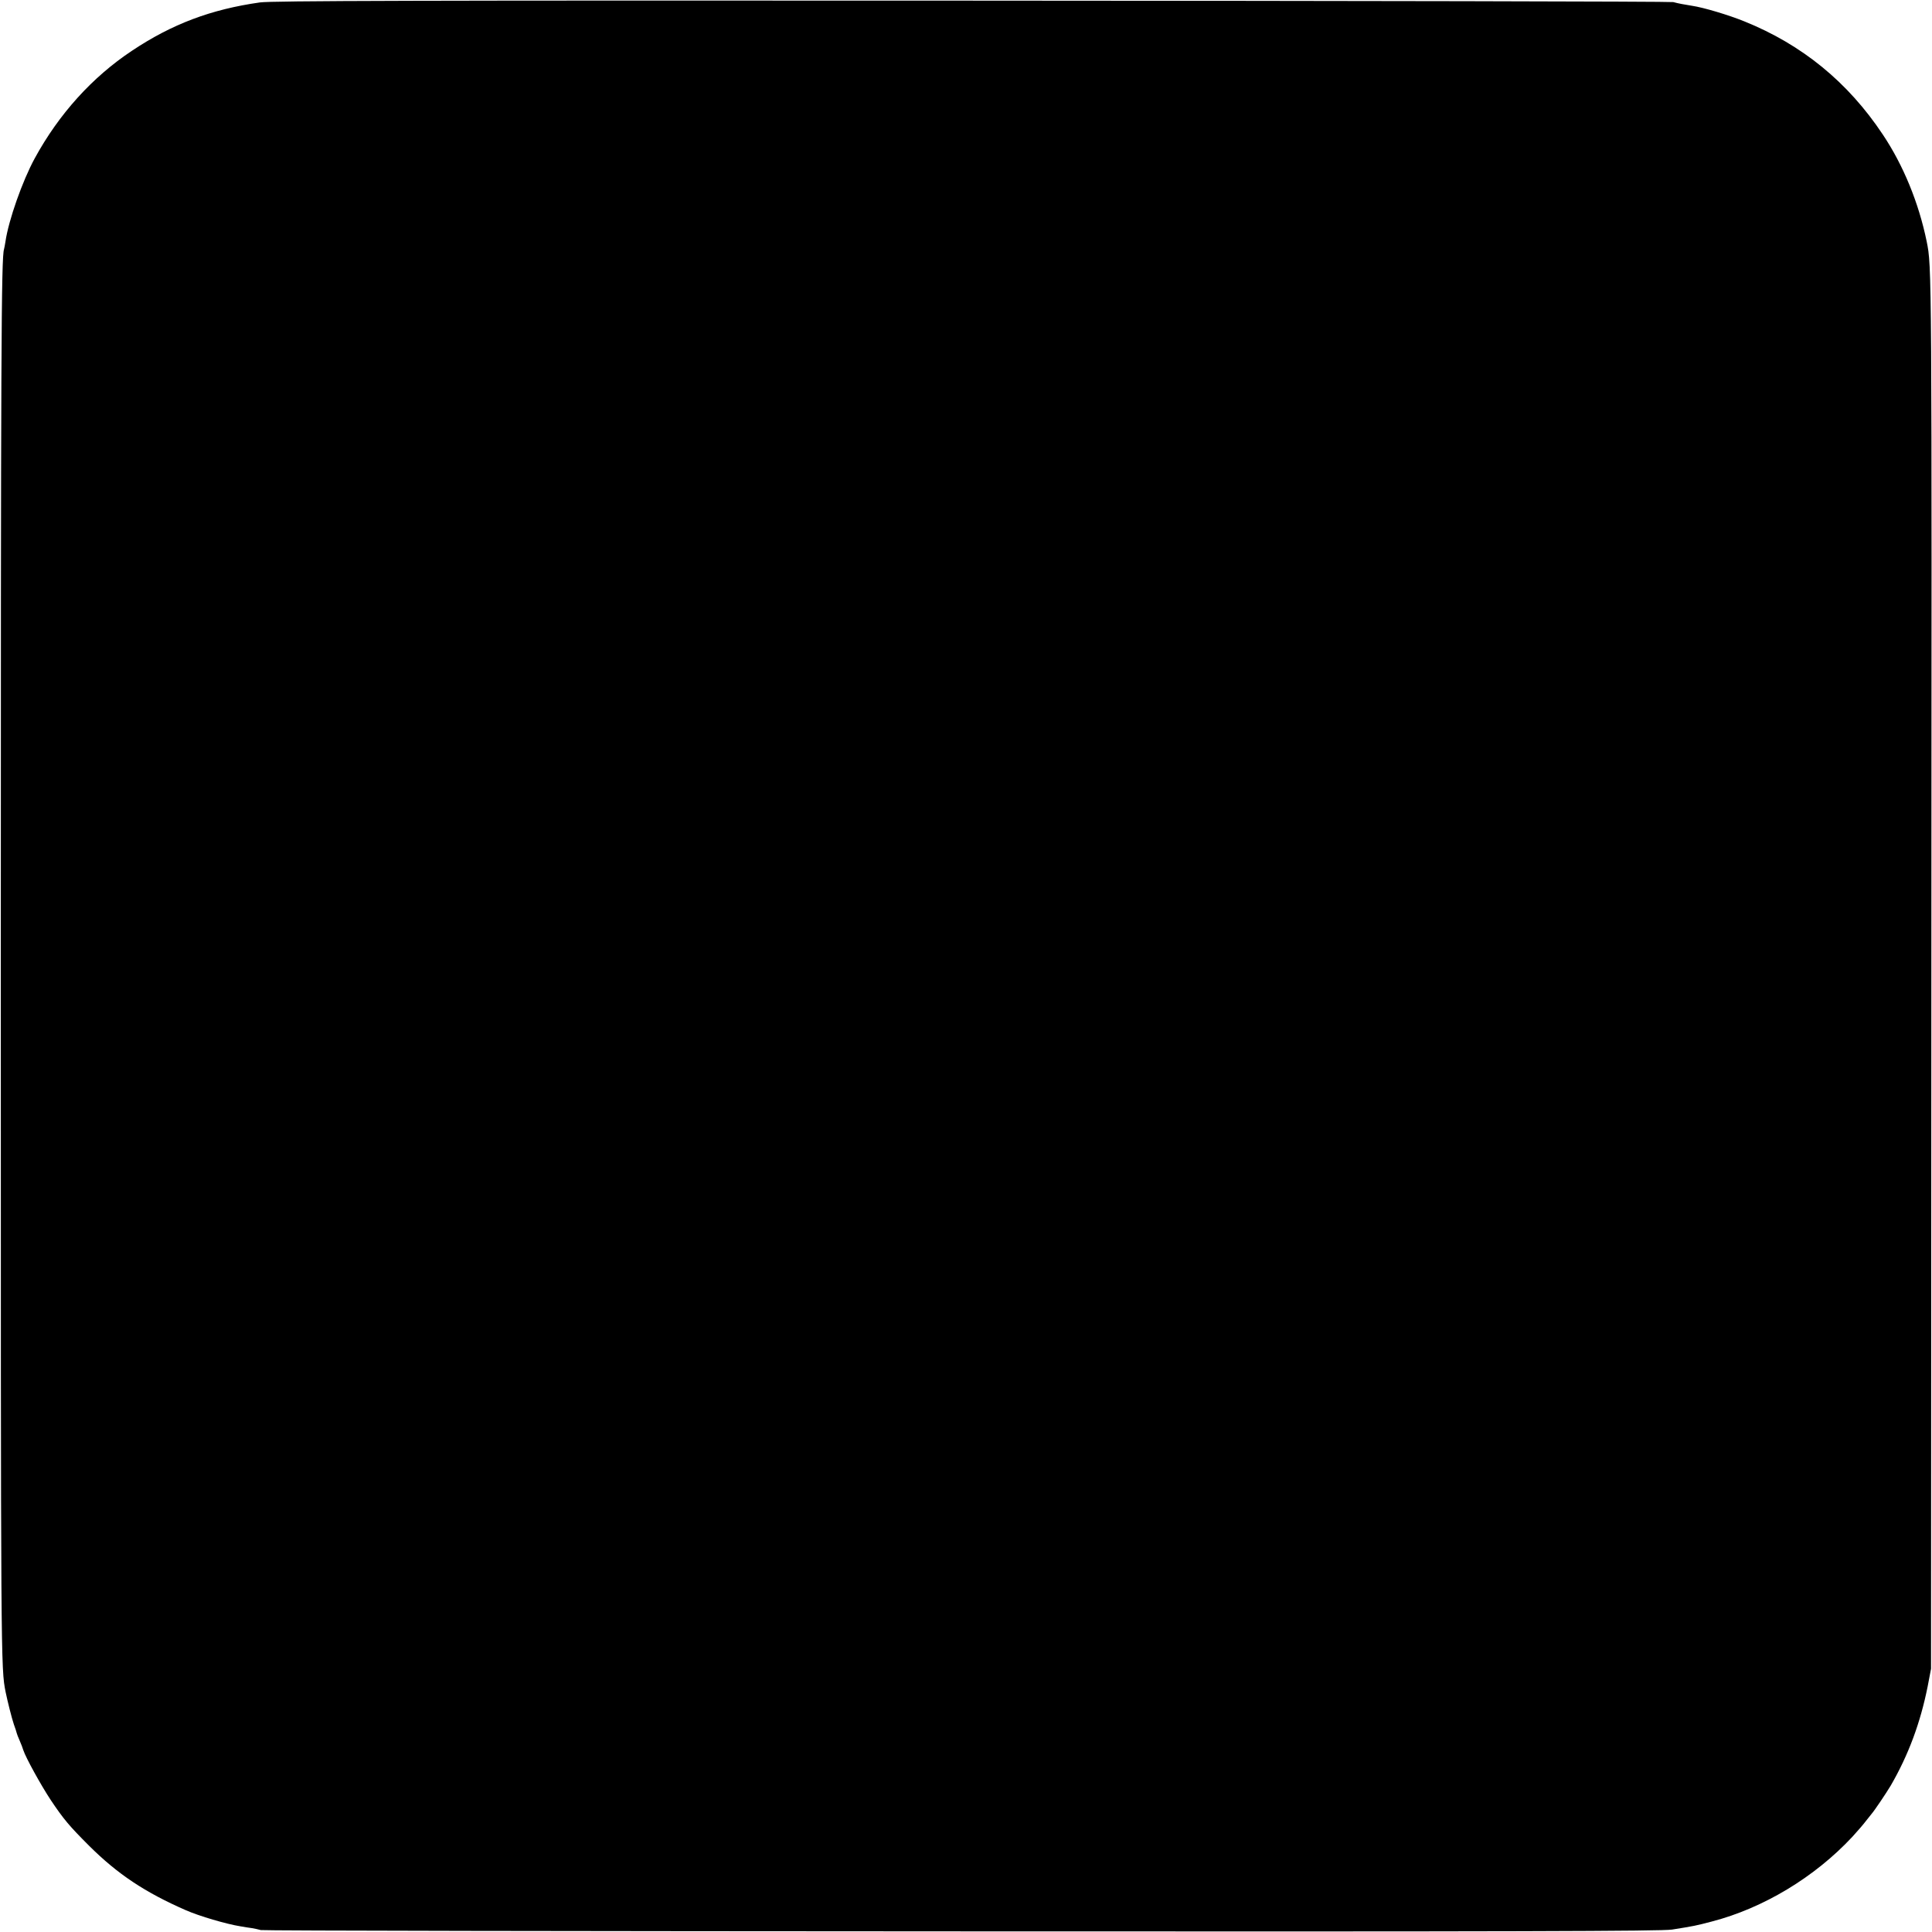
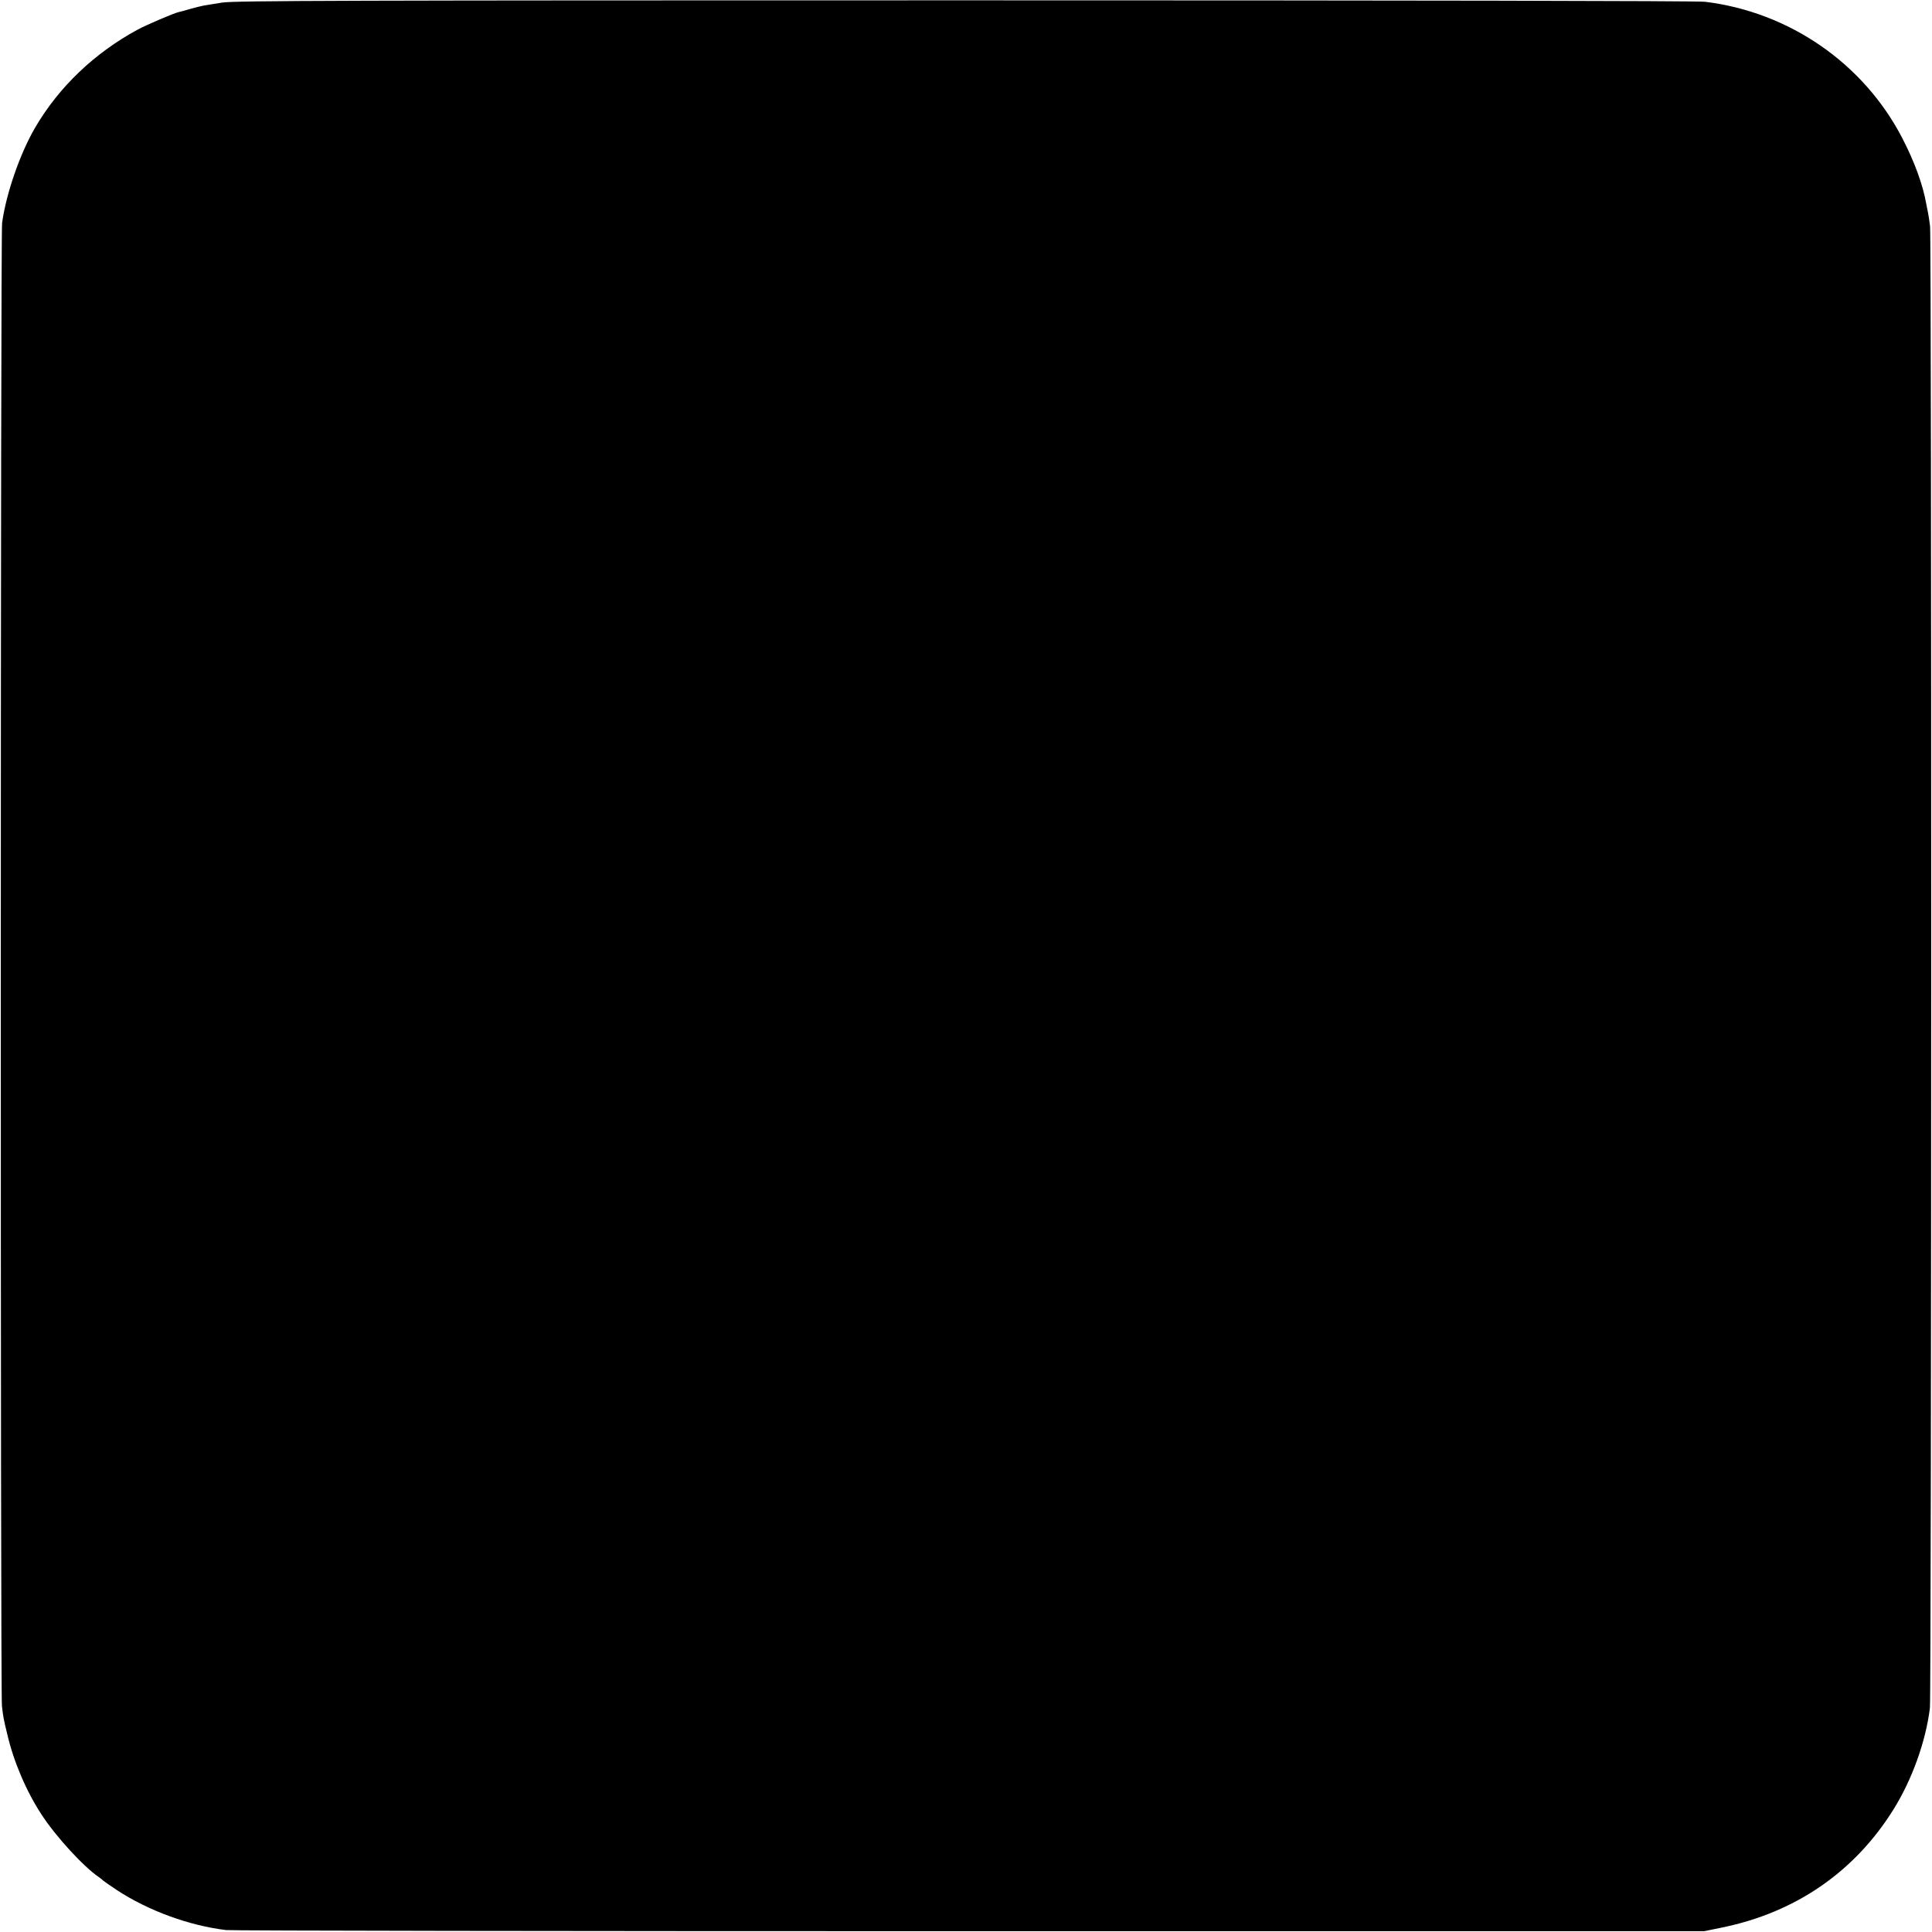
<svg xmlns="http://www.w3.org/2000/svg" version="1.0" width="1200pt" height="1200pt" viewBox="0 0 1200 1200" preserveAspectRatio="xMidYMid meet">
  <g transform="translate(0,1200) scale(0.1,-0.1)" fill="#000000" stroke="none">
-     <path d="M1615 11985 c-304 -43 -546 -134 -795 -300 -247 -164 -454 -393 -604 -668 -77 -141 -163 -386 -182 -517 -3 -19 -7 -41 -9 -48 -17 -51 -20 -618 -20 -4462 0 -4358 0 -4348 30 -4500 12 -58 38 -162 51 -200 9 -25 17 -49 18 -55 1 -5 9 -26 18 -46 9 -20 19 -47 23 -60 15 -46 108 -215 170 -309 81 -121 116 -162 239 -285 177 -176 347 -289 601 -400 82 -36 251 -86 340 -100 22 -4 54 -9 70 -11 17 -3 41 -8 55 -12 14 -4 1974 -7 4355 -8 3461 -2 4346 1 4410 11 138 22 148 24 247 50 320 83 639 275 873 526 33 36 71 80 85 99 14 18 30 38 35 44 17 19 91 129 119 176 110 190 184 390 229 615 l21 110 2 4330 c3 4384 3 4378 -29 4535 -49 239 -145 474 -273 665 -217 326 -502 558 -859 702 -98 40 -256 87 -325 97 -52 8 -87 15 -117 23 -16 4 -1976 8 -4358 9 -3467 2 -4348 -1 -4420 -11z" />
+     <path d="M1380 11984 c-47 -8 -97 -16 -112 -18 -15 -3 -54 -12 -85 -21 -32 -10 -65 -18 -73 -20 -31 -7 -197 -78 -255 -109 -268 -145 -490 -357 -637 -609 -93 -159 -180 -409 -205 -592 -10 -73 -11 -9124 -1 -9211 8 -68 9 -77 34 -179 39 -167 118 -353 213 -497 87 -134 260 -323 355 -387 12 -8 23 -18 26 -21 3 -3 41 -30 85 -59 196 -129 452 -222 680 -249 33 -4 2112 -7 4620 -7 l4560 0 112 23 c457 94 822 346 1063 732 116 186 201 422 227 631 10 79 11 9121 1 9204 -4 33 -10 71 -13 85 -3 14 -8 39 -11 55 -20 116 -73 261 -147 404 -240 466 -702 786 -1227 850 -45 6 -1888 9 -4600 9 -3824 0 -4538 -2 -4610 -14z" />
  </g>
</svg>
